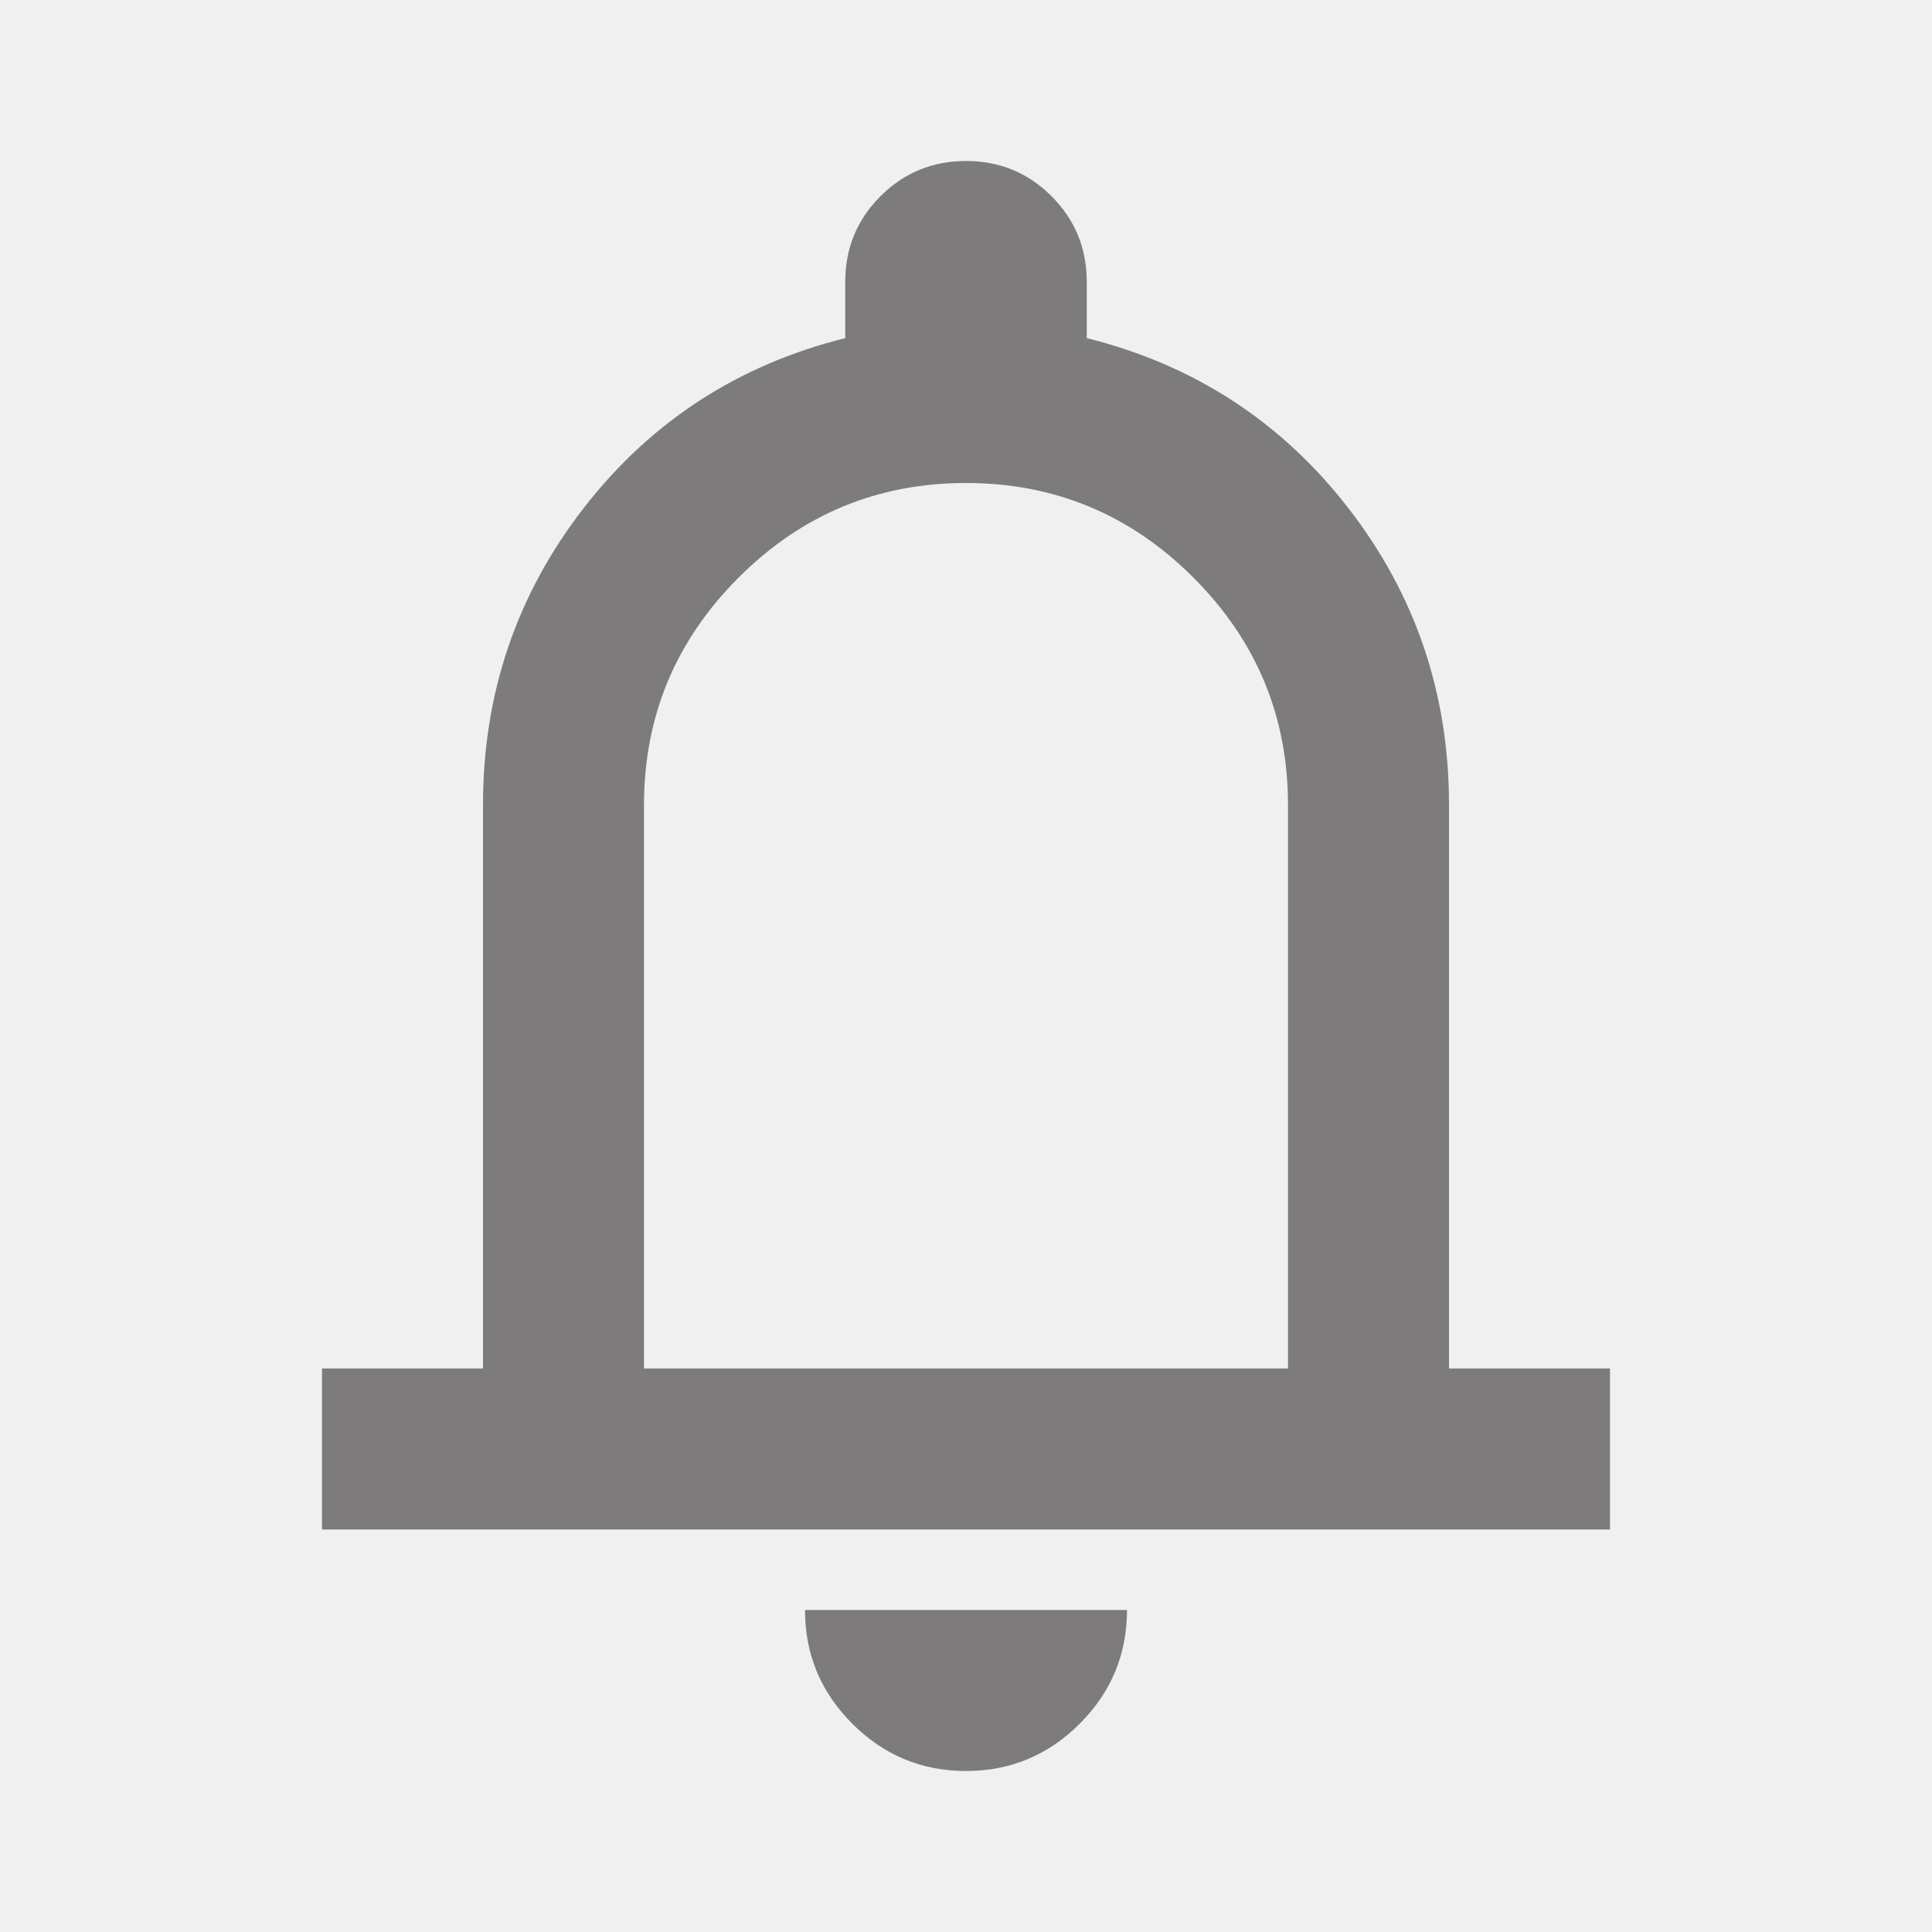
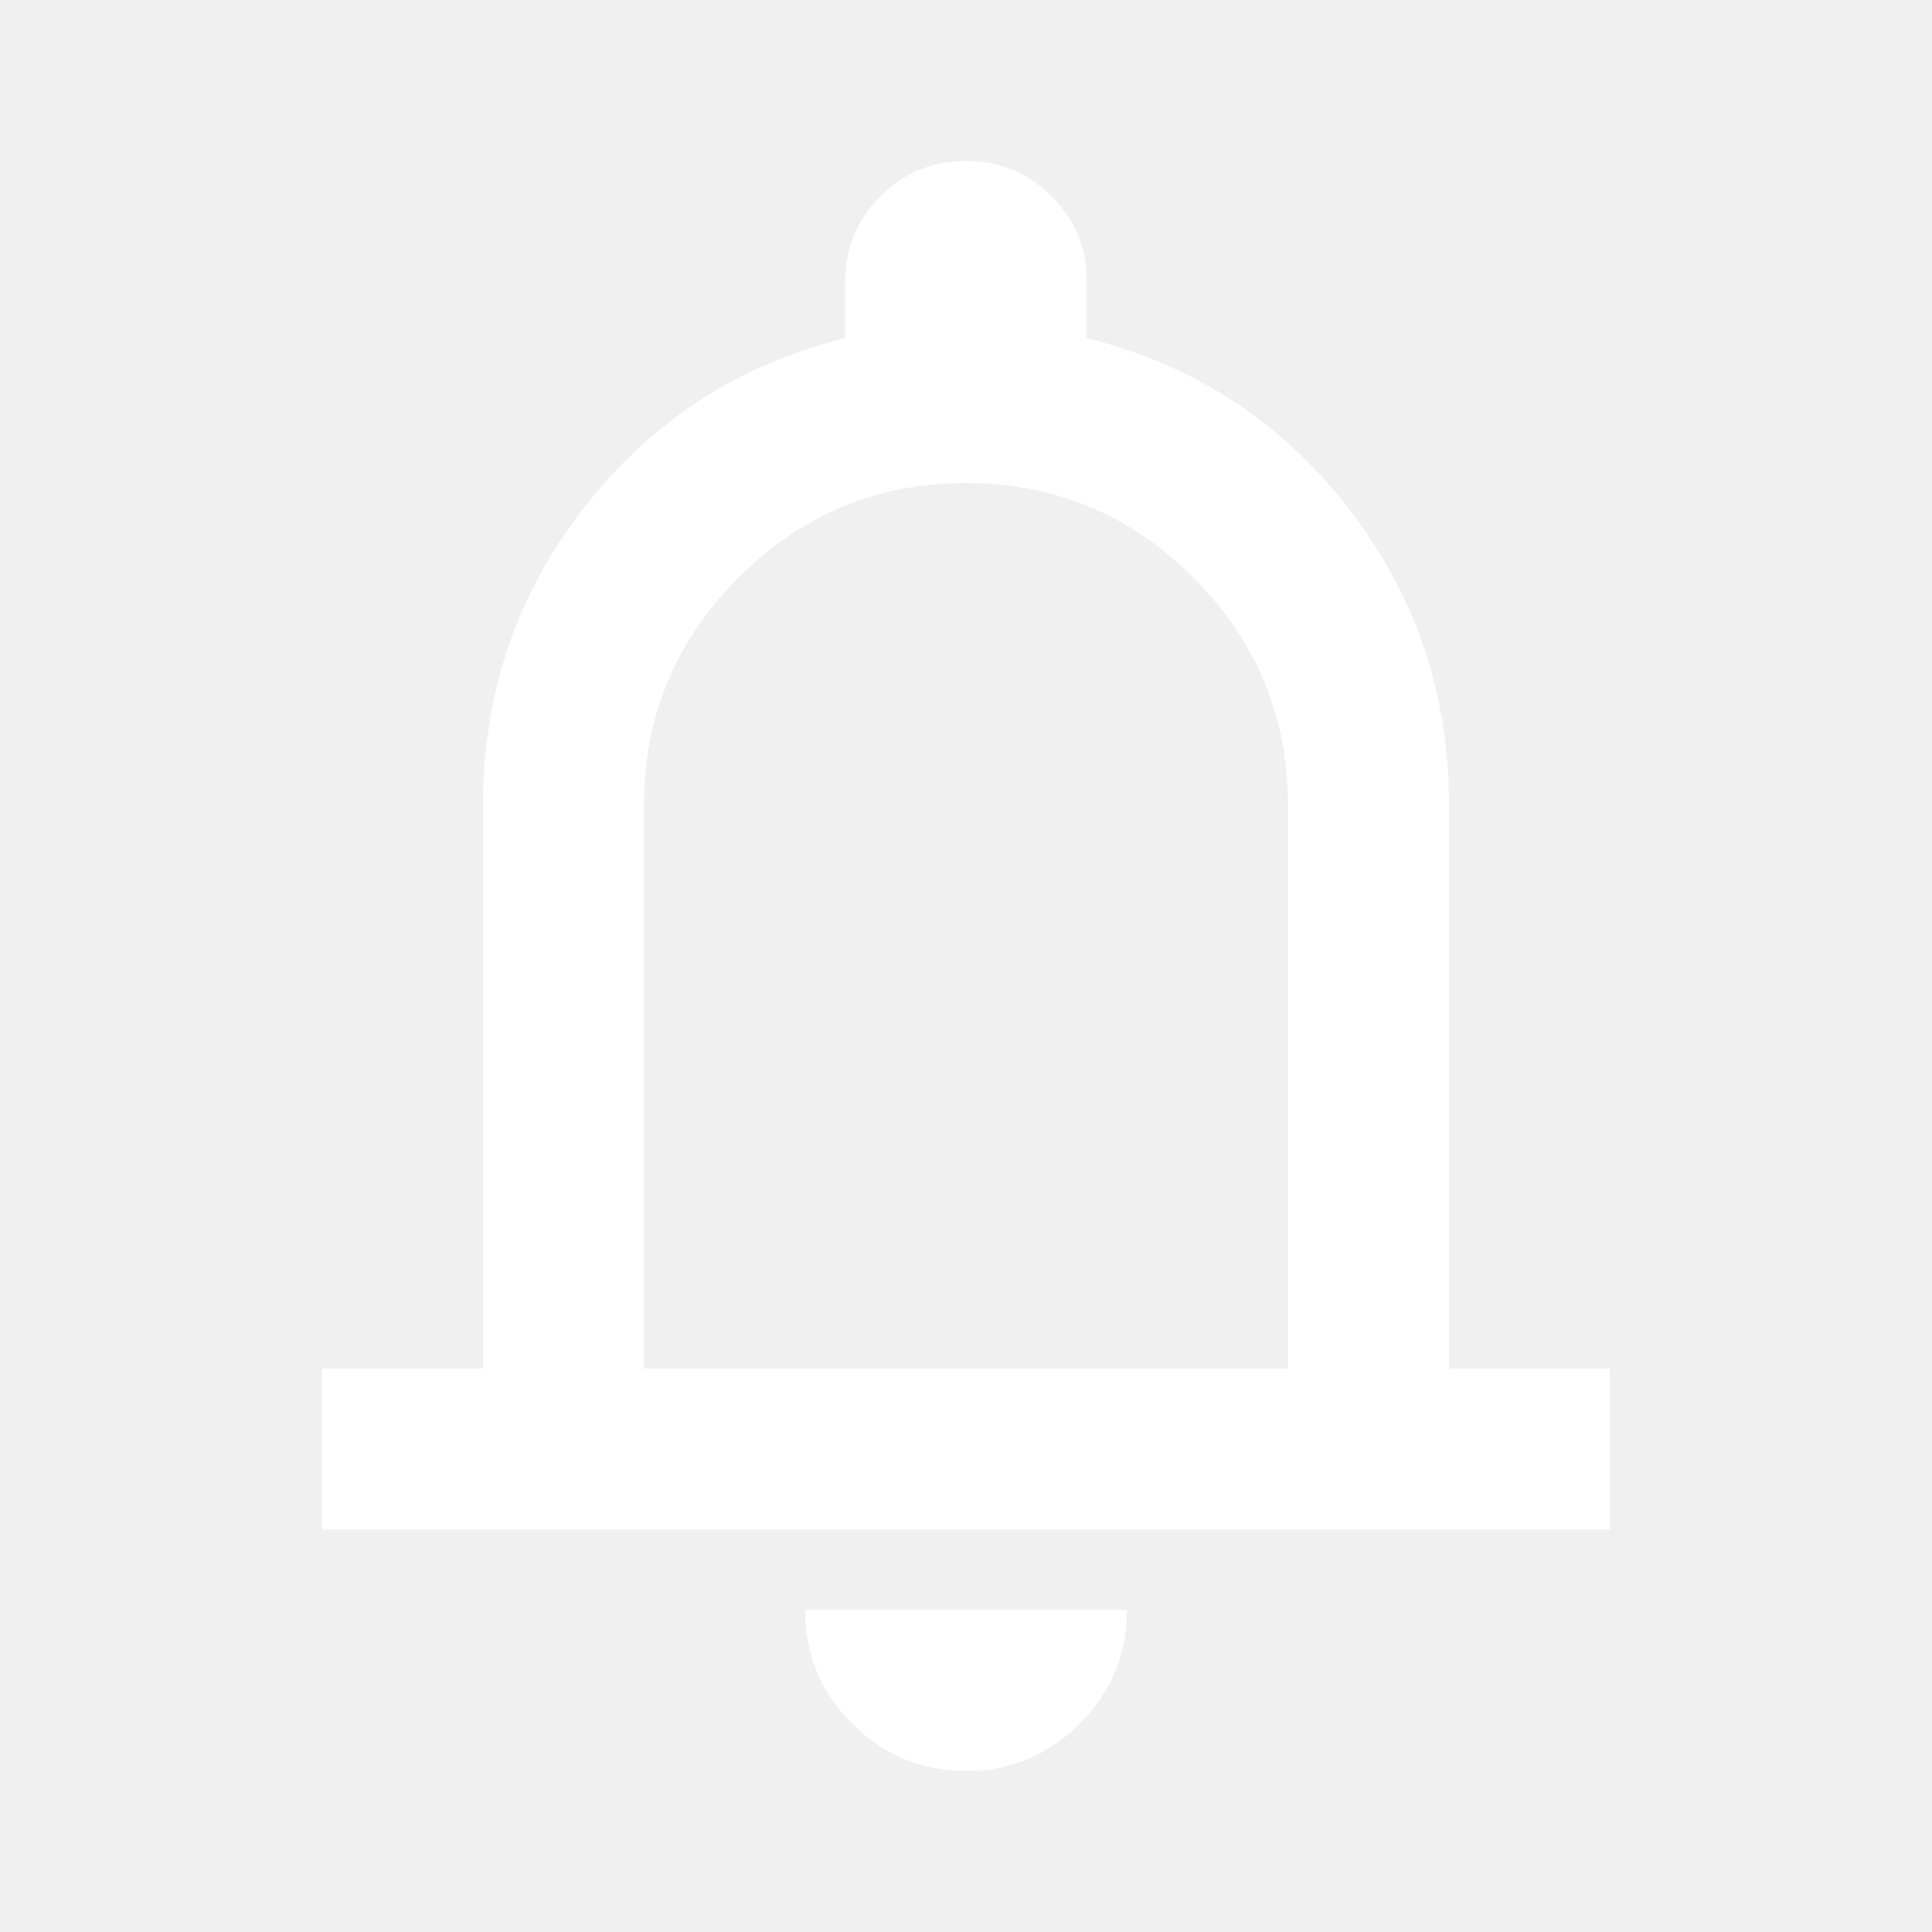
- <svg xmlns="http://www.w3.org/2000/svg" height="24px" viewBox="0 -960 960 960" width="24px" fill="#7D7B7B">
+ <svg xmlns="http://www.w3.org/2000/svg" height="24px" viewBox="0 -960 960 960" width="24px" fill="#fff">
  <path d="M160-200v-80h80v-280q0-83 50-147.5T420-792v-28q0-25 17.5-42.5T480-880q25 0 42.5 17.5T540-820v28q80 20 130 84.5T720-560v280h80v80H160Zm320-300Zm0 420q-33 0-56.5-23.5T400-160h160q0 33-23.5 56.5T480-80ZM320-280h320v-280q0-66-47-113t-113-47q-66 0-113 47t-47 113v280Z" />
</svg>
